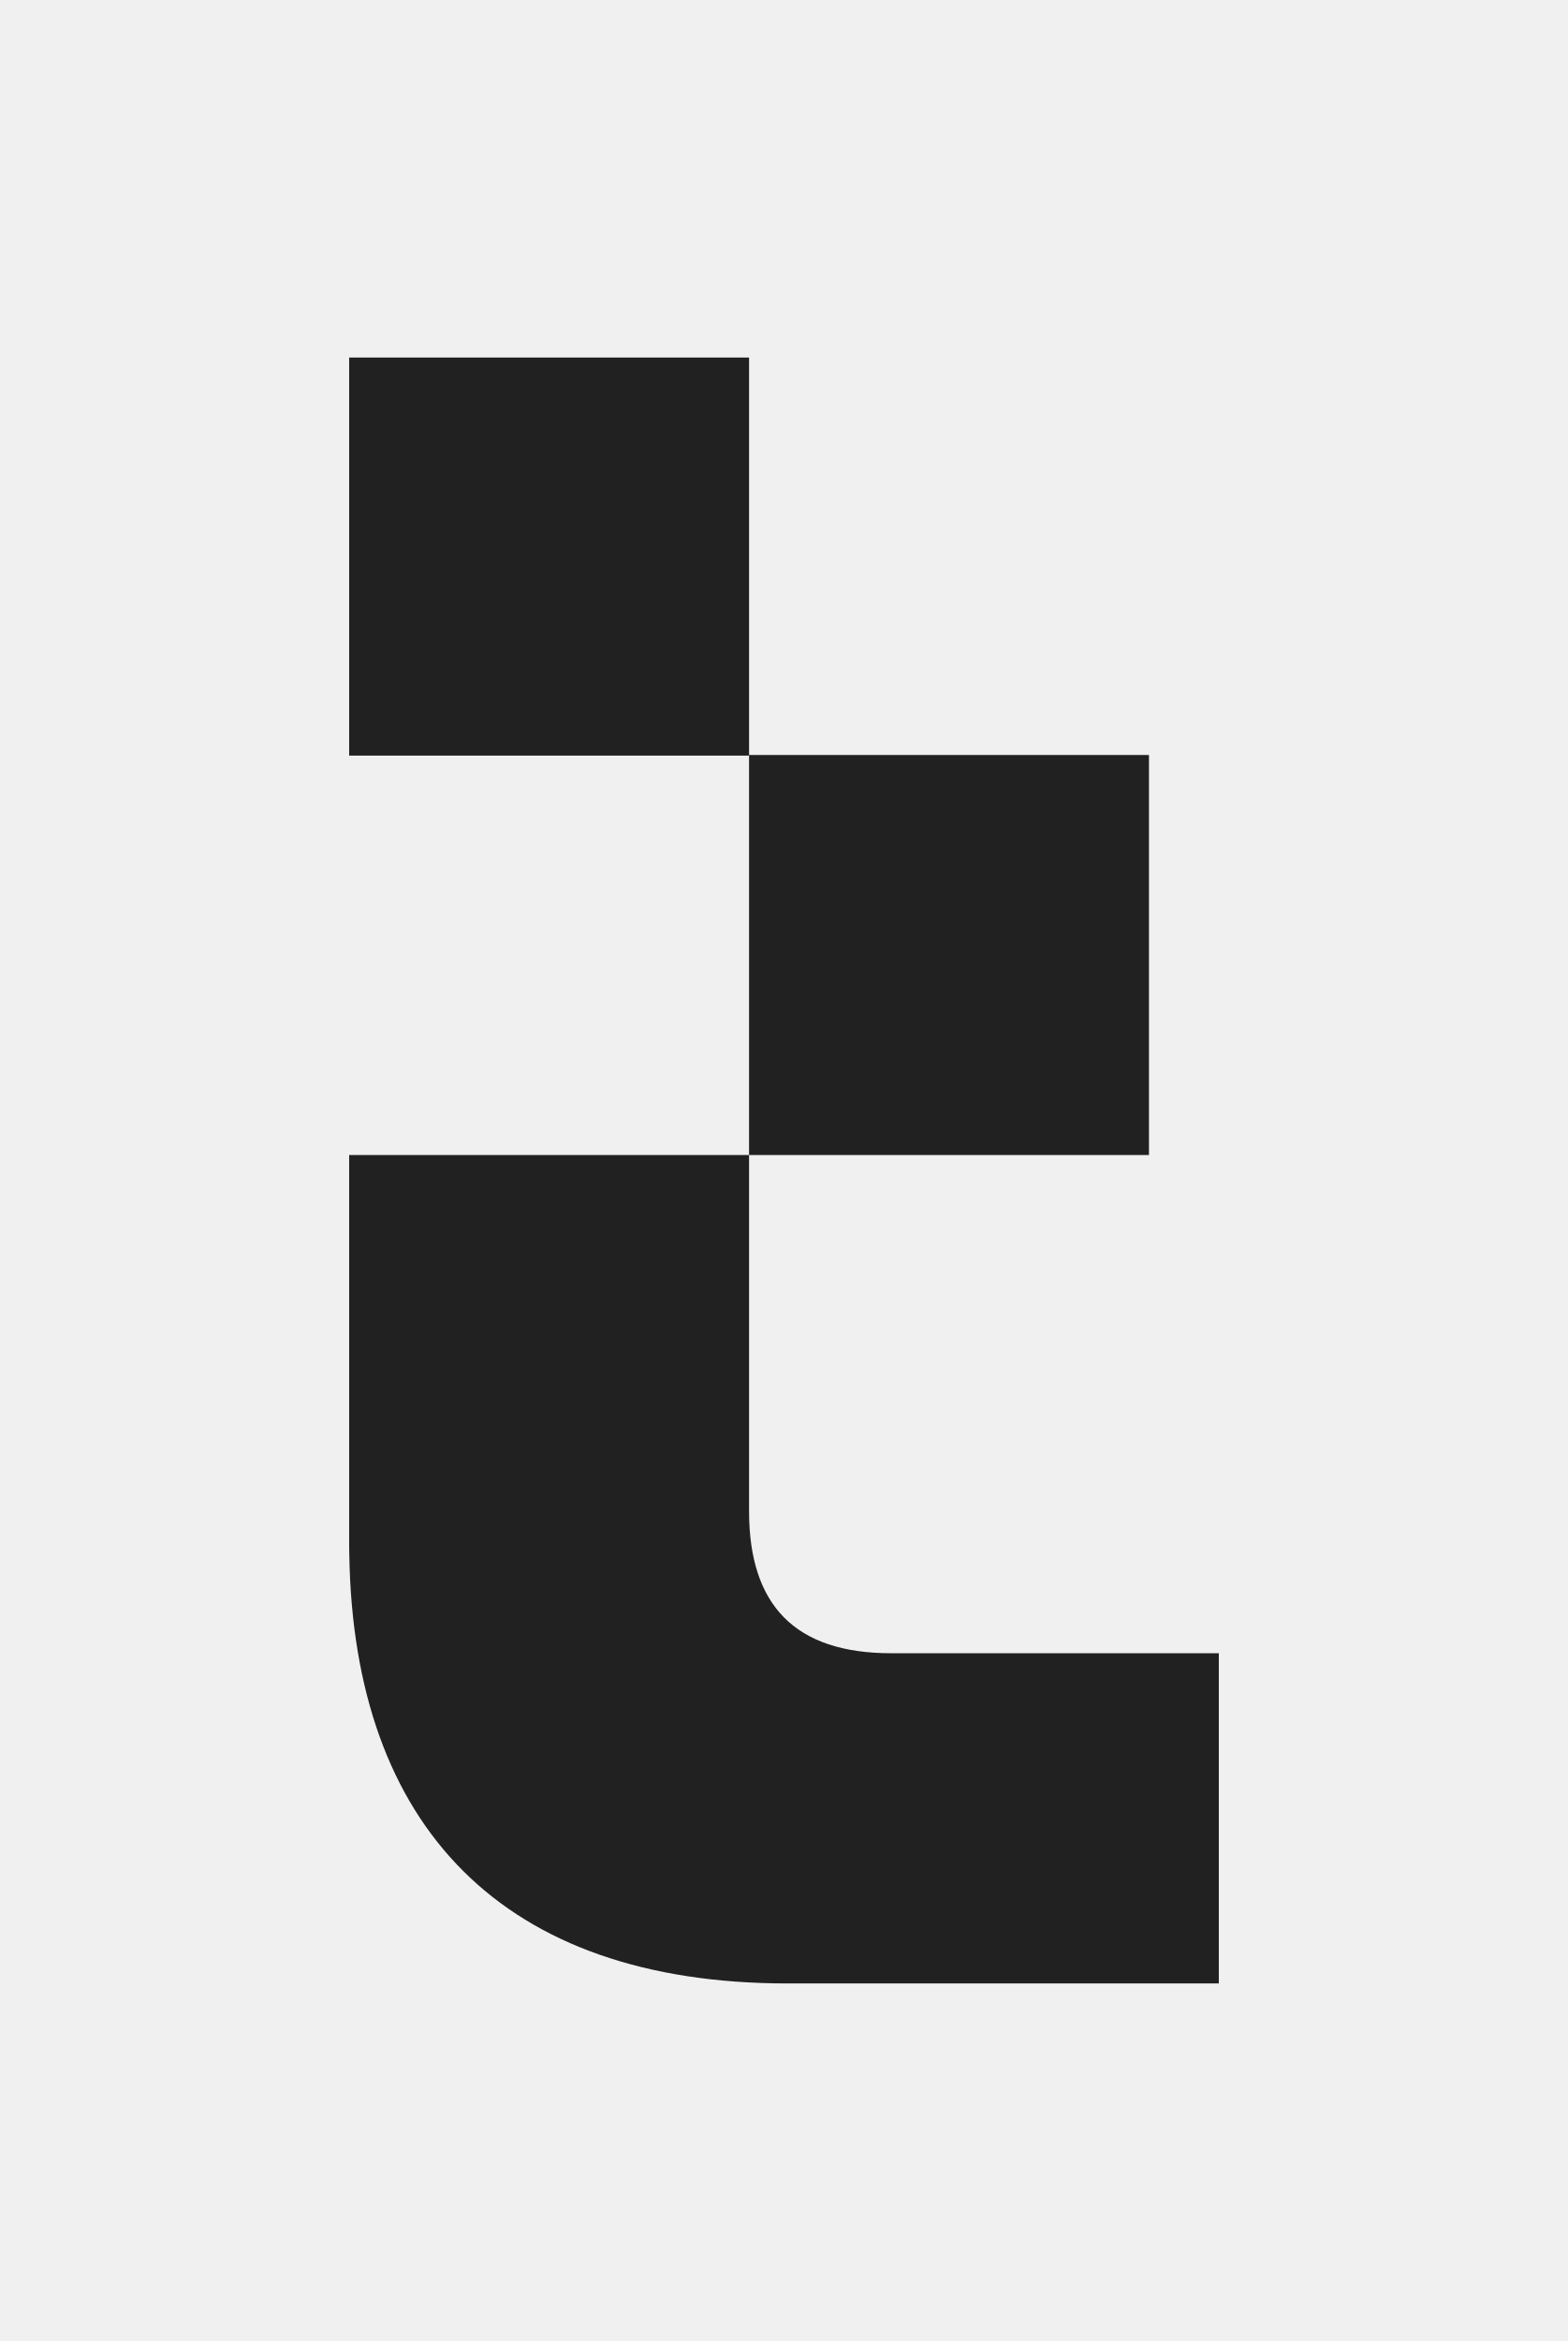
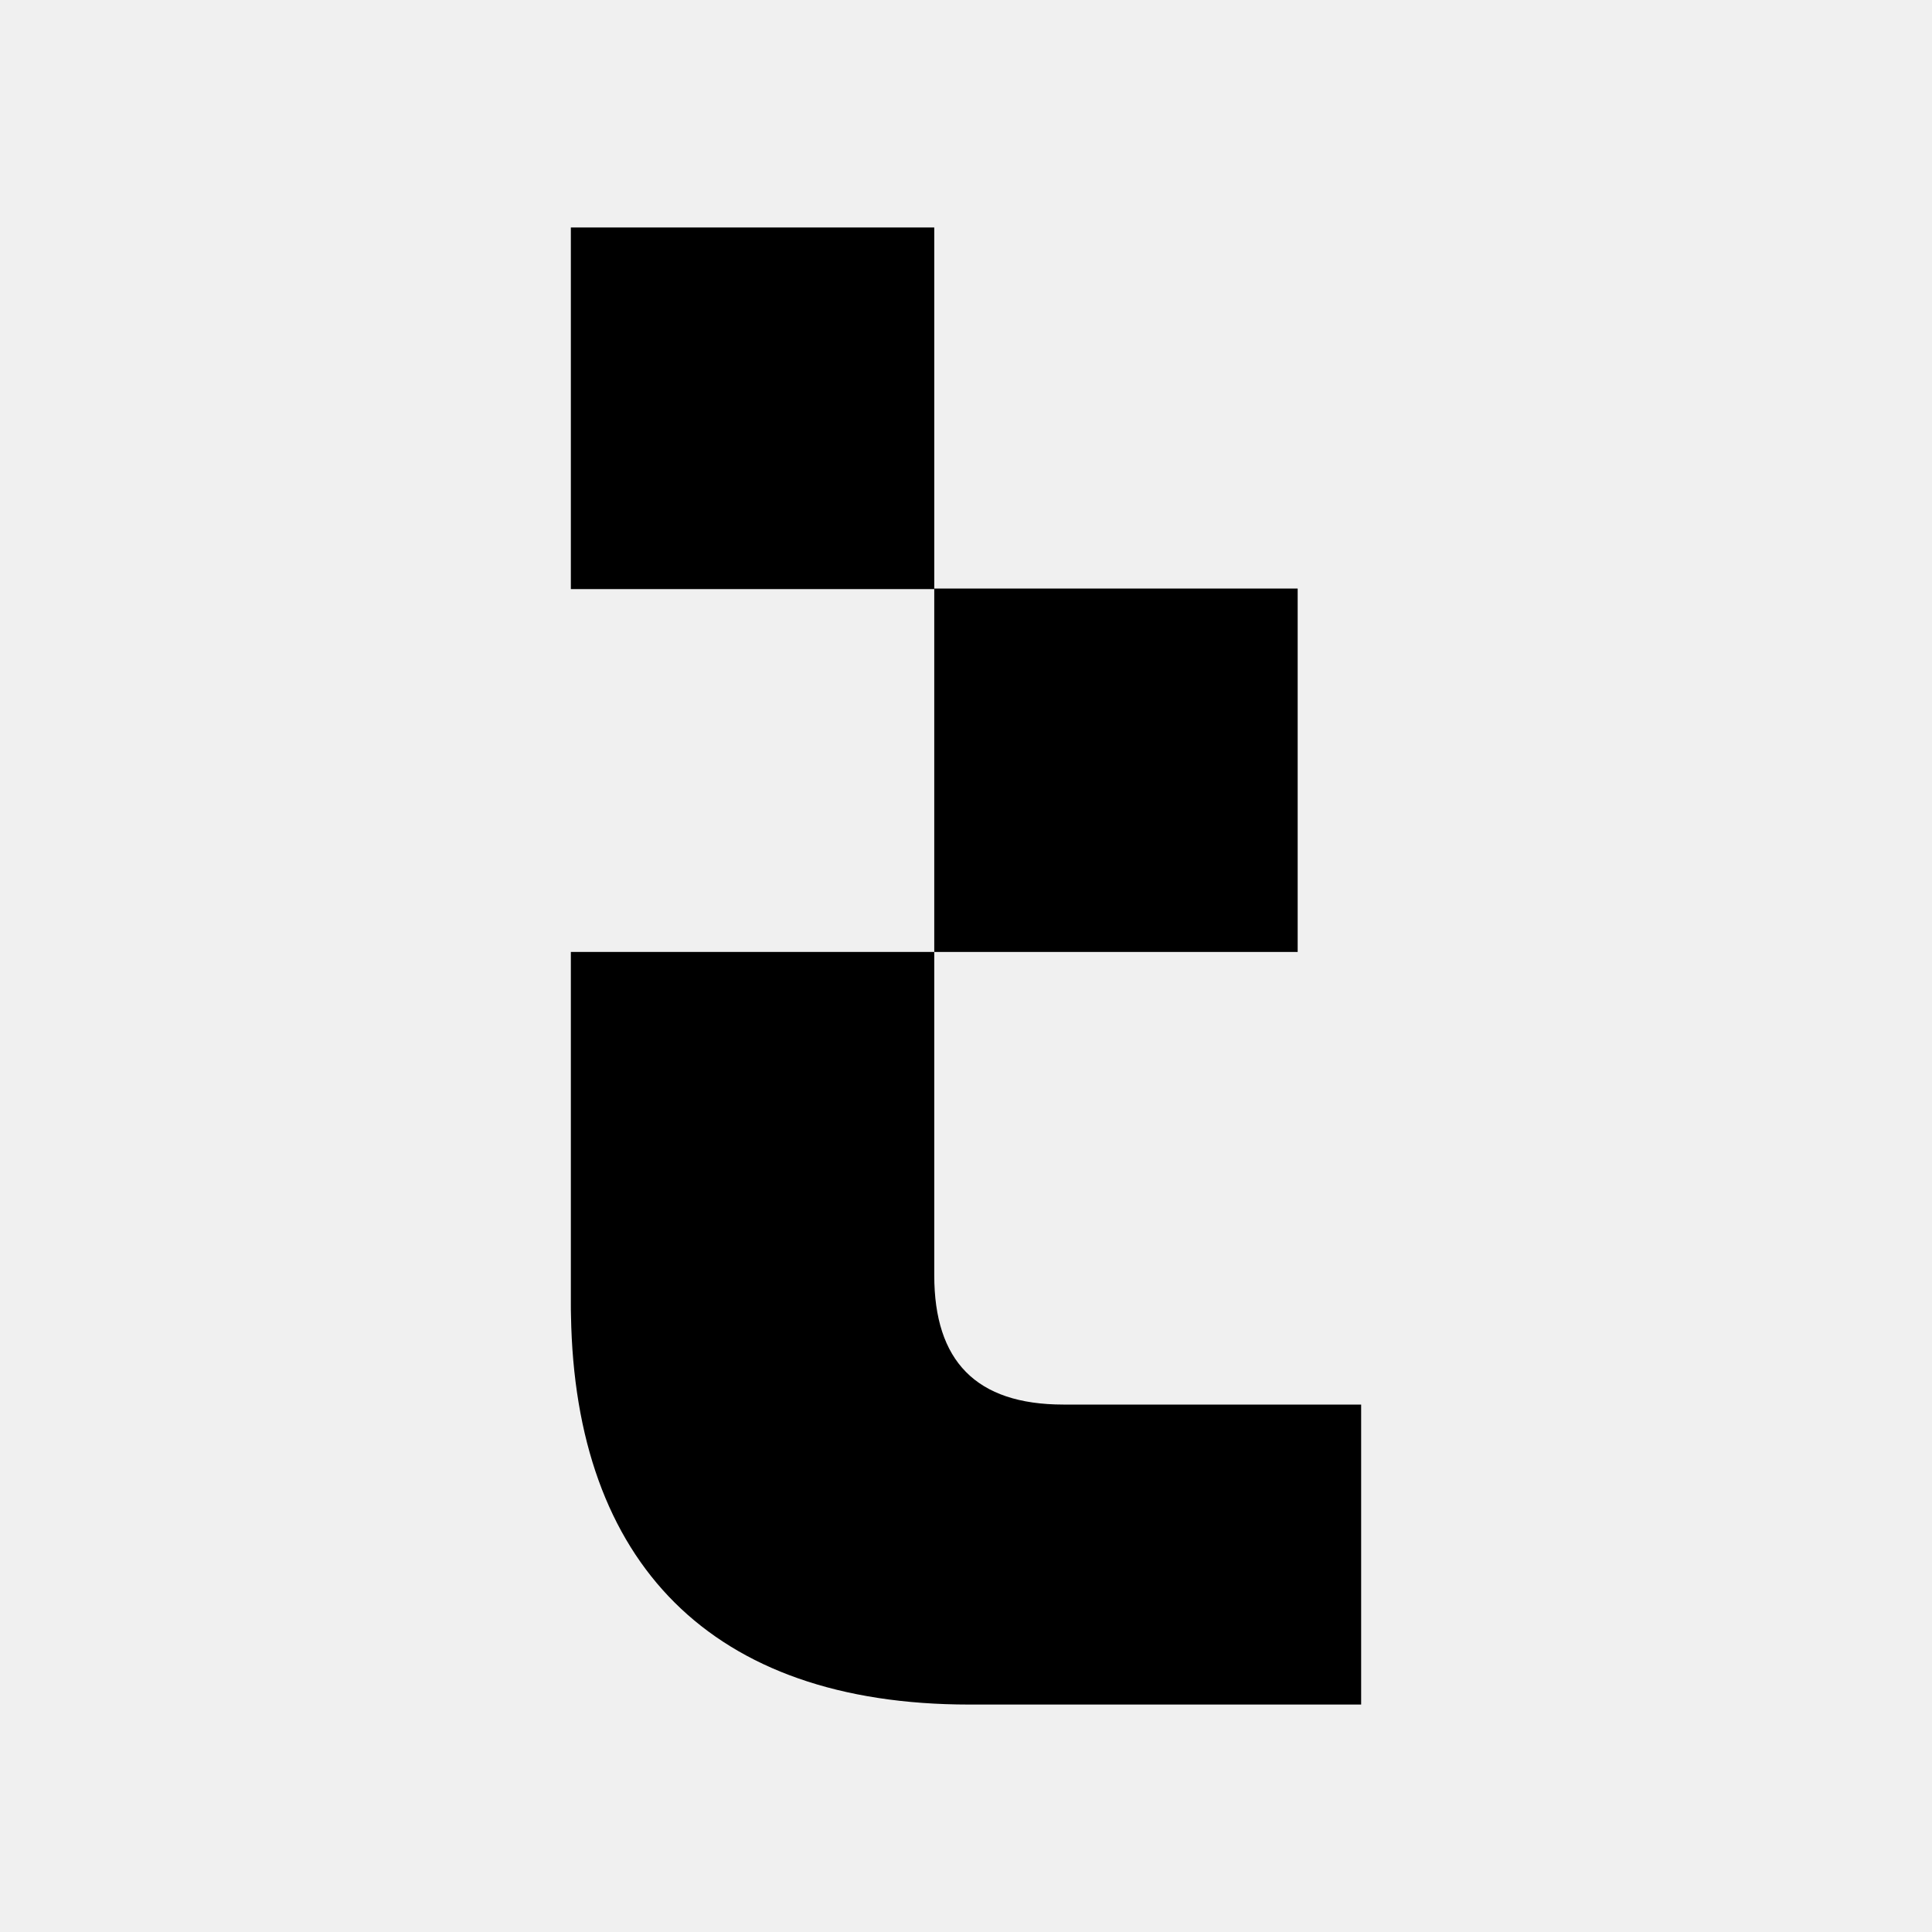
- <svg xmlns="http://www.w3.org/2000/svg" id="Layer_1" data-name="Layer 1" viewBox="0 0 516.26 770.55">
-   <defs>
-     <style>
-       .cls-1 {
-         fill: #212121;
-       }
-       @media (prefers-color-scheme: dark) {
-         .cls-1 {
-           fill: #fafbfb;
-         }
-       }
-     </style>
-   </defs>
-   <rect class="cls-1" x="114.96" y="117.69" width="131.67" height="131.02" />
-   <rect class="cls-1" x="246.63" y="248.51" width="131.67" height="131.67" />
-   <path class="cls-1" d="m401.3,544.18v108.68h-141.98c-93.74,0-142.84-51.55-144.31-141.01-.05-1.37-.05-2.77-.05-4.17v-127.51h131.67v117.2c0,30.93,15.06,46.8,46.8,46.8h107.87Z" />
+ <svg xmlns="http://www.w3.org/2000/svg" viewBox="-91.87 35.27 700 700">
+   <style>
+     rect, path { fill: #000000; }
+     @media (prefers-color-scheme: dark) { rect, path { fill: #FFFFFF; } }
+   </style>
+   <rect x="114.96" y="117.69" width="131.67" height="131.02" />
+   <rect x="246.63" y="248.51" width="131.67" height="131.67" />
+   <path d="m401.3,544.18v108.68h-141.98c-93.74,0-142.84-51.55-144.31-141.01-.05-1.37-.05-2.77-.05-4.17v-127.51h131.67v117.2c0,30.93,15.06,46.8,46.8,46.8h107.87Z" />
</svg>
